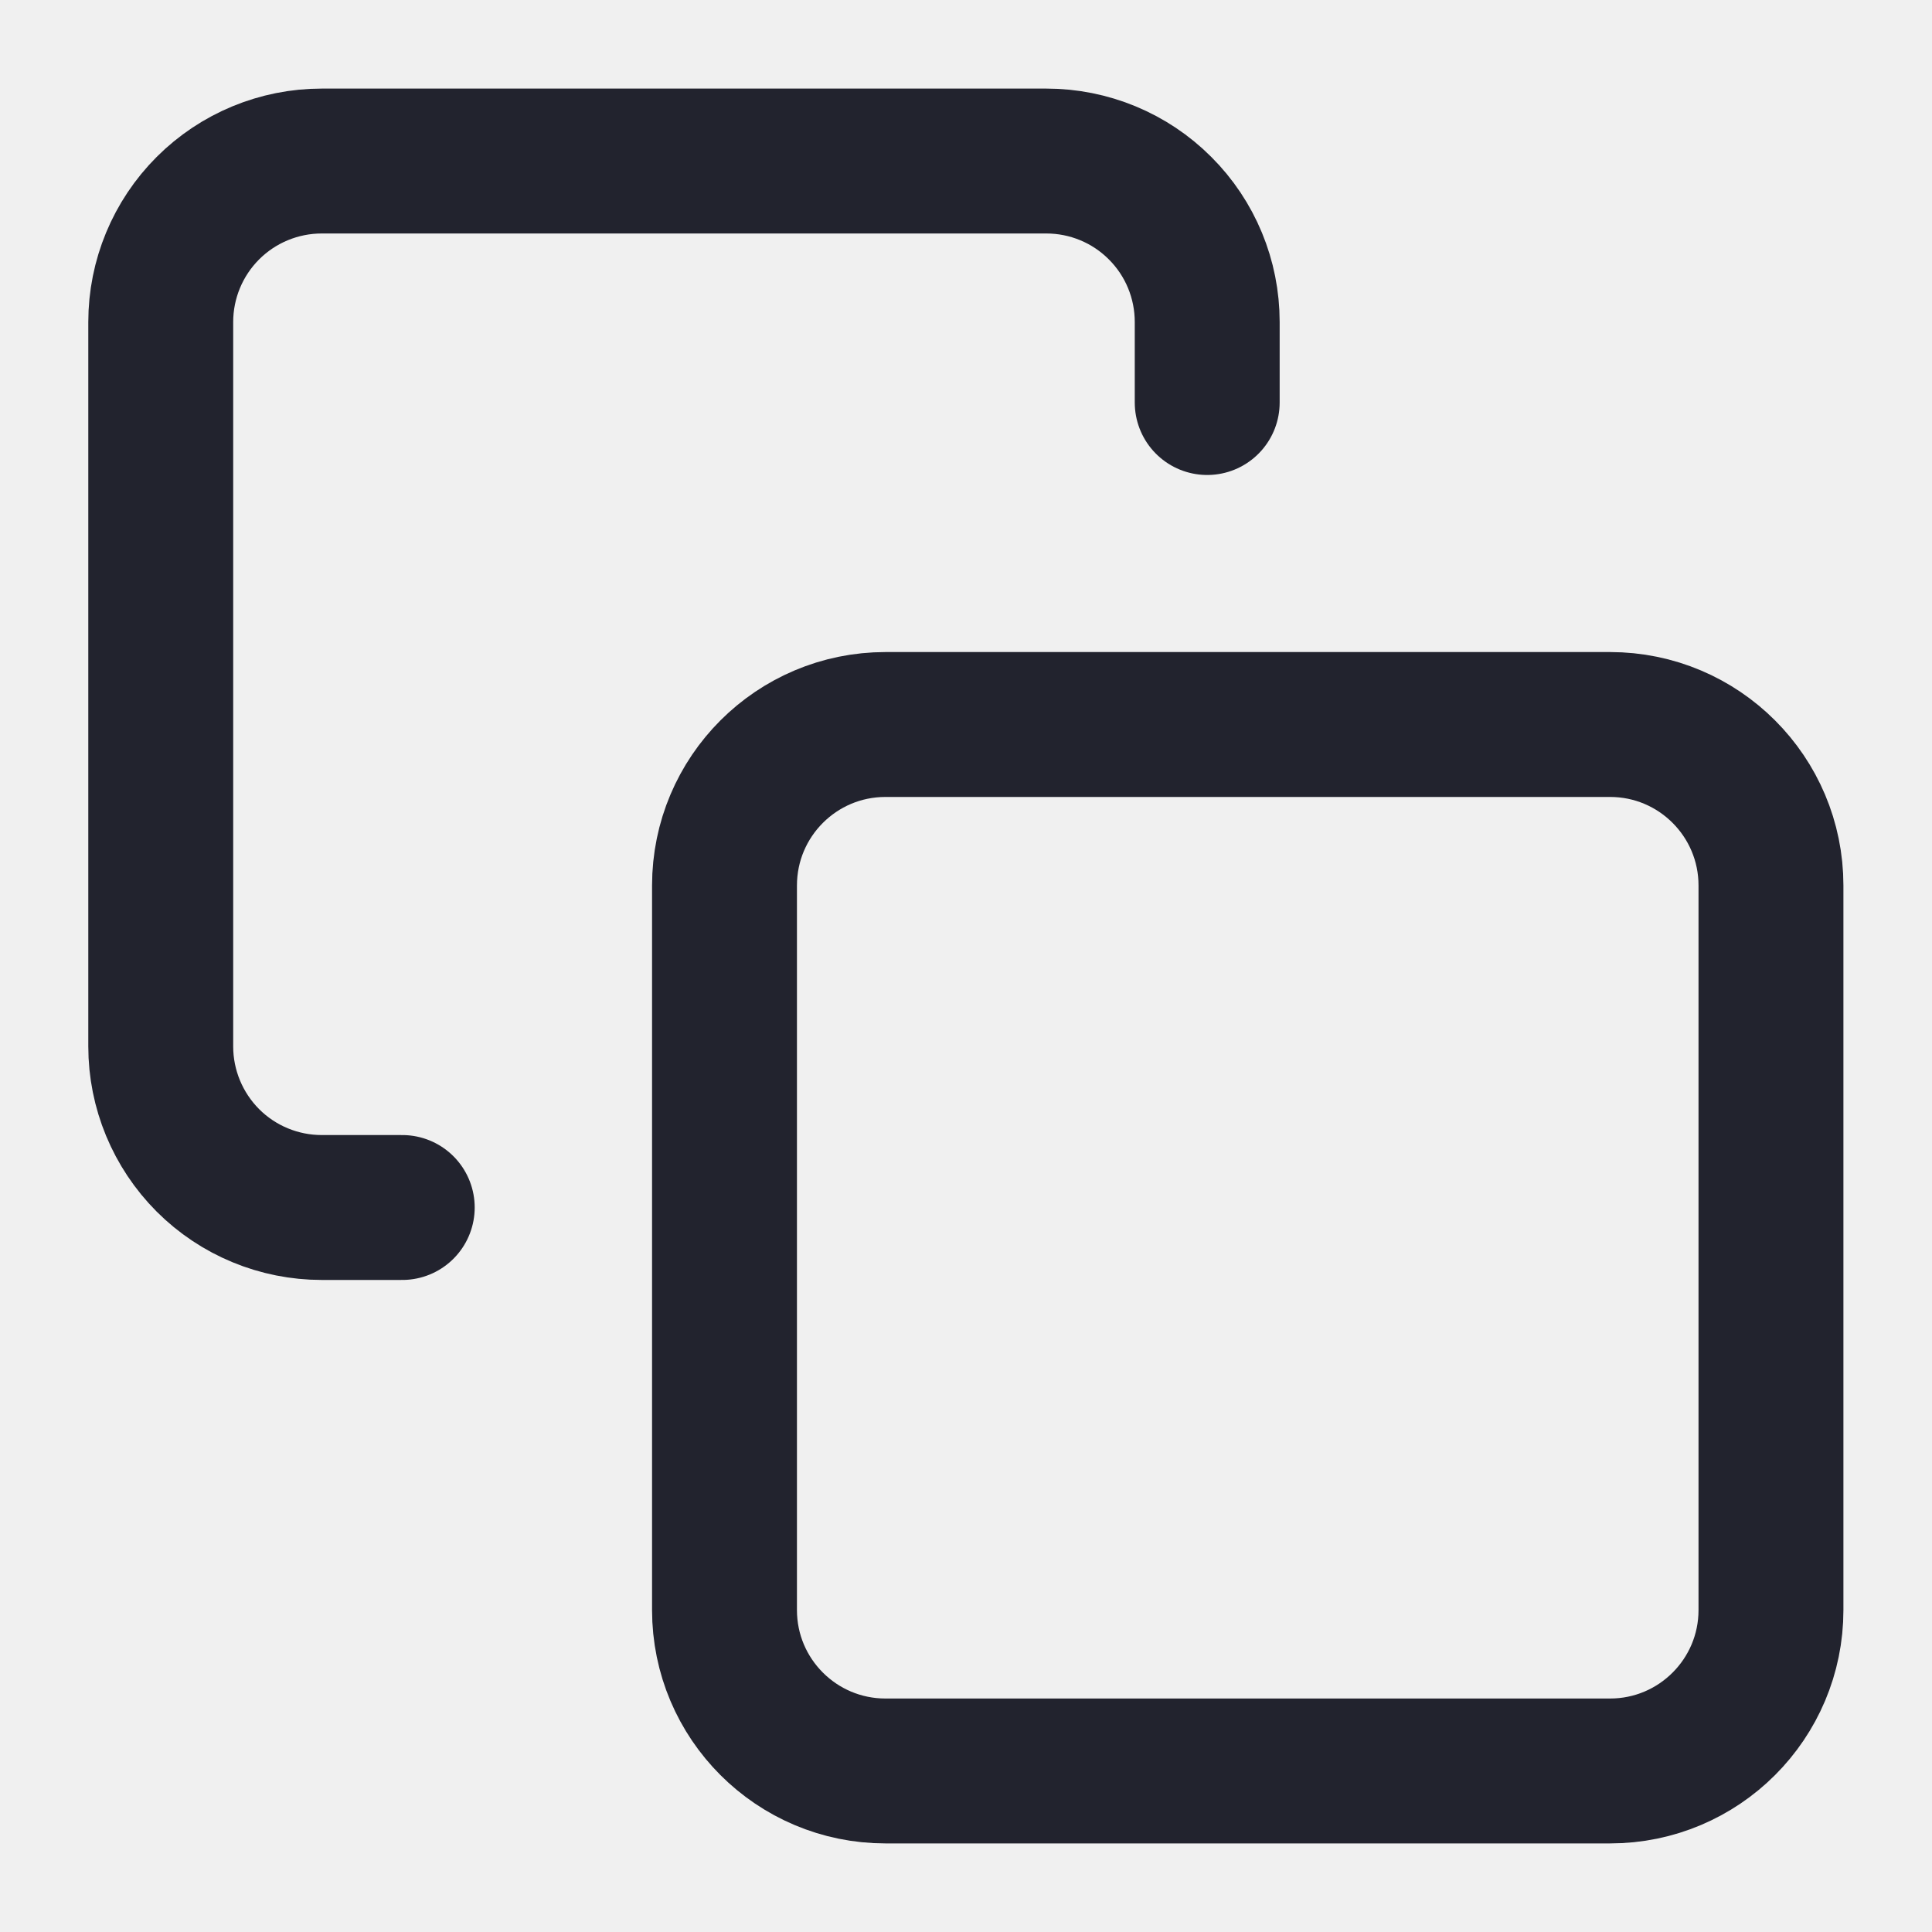
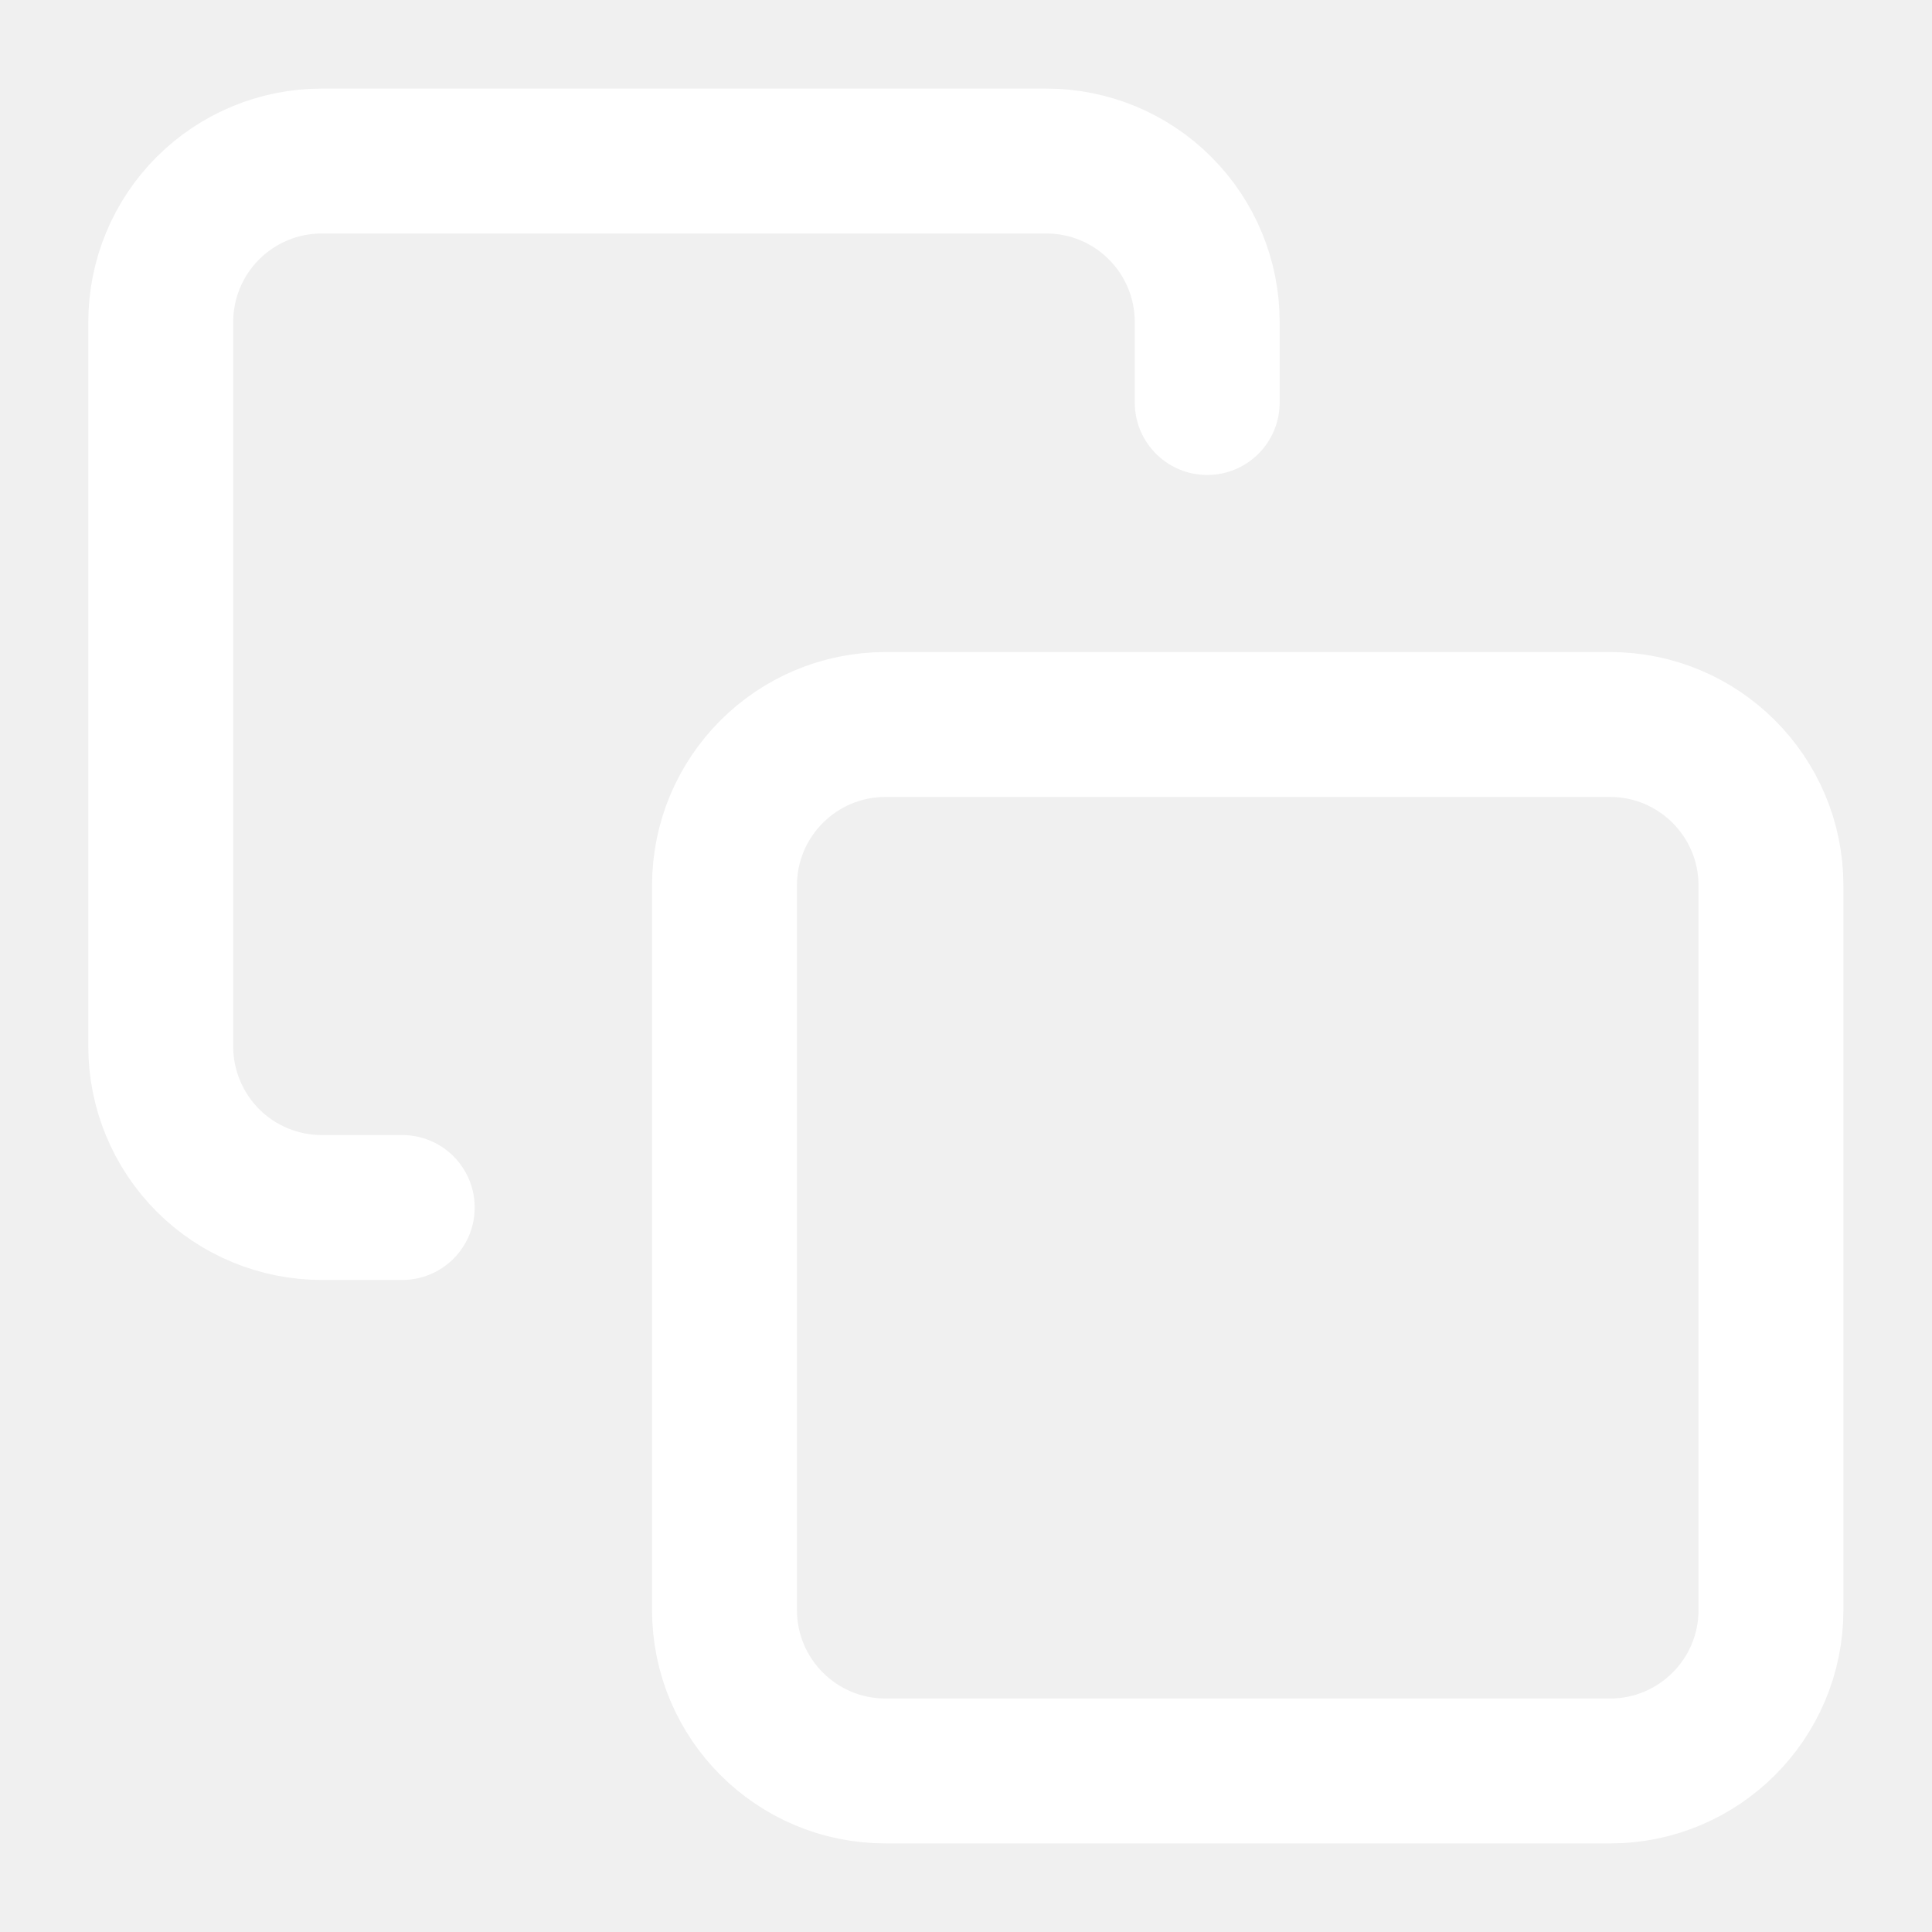
<svg xmlns="http://www.w3.org/2000/svg" width="20" height="20" viewBox="0 0 20 20" fill="none">
-   <path d="M16.667 7.5H9.167C8.246 7.5 7.5 8.246 7.5 9.167V16.667C7.5 17.587 8.246 18.333 9.167 18.333H16.667C17.587 18.333 18.333 17.587 18.333 16.667V9.167C18.333 8.246 17.587 7.5 16.667 7.5Z" stroke="#22232E" stroke-width="1.5" stroke-linecap="round" stroke-linejoin="round" />
-   <path d="M4.164 12.5H3.331C2.889 12.5 2.465 12.325 2.152 12.012C1.84 11.699 1.664 11.275 1.664 10.833V3.333C1.664 2.891 1.84 2.467 2.152 2.155C2.465 1.842 2.889 1.667 3.331 1.667H10.831C11.273 1.667 11.697 1.842 12.009 2.155C12.322 2.467 12.497 2.891 12.497 3.333V4.167" stroke="#22232E" stroke-width="1.5" stroke-linecap="round" stroke-linejoin="round" />
+   <path d="M16.667 7.5H9.167C8.246 7.5 7.5 8.246 7.5 9.167V16.667C7.5 17.587 8.246 18.333 9.167 18.333H16.667C17.587 18.333 18.333 17.587 18.333 16.667V9.167C18.333 8.246 17.587 7.5 16.667 7.5Z" stroke="#ffffff" stroke-width="1.5" stroke-linecap="round" stroke-linejoin="round" />
+   <path d="M4.164 12.5H3.331C2.889 12.5 2.465 12.325 2.152 12.012C1.84 11.699 1.664 11.275 1.664 10.833V3.333C1.664 2.891 1.84 2.467 2.152 2.155C2.465 1.842 2.889 1.667 3.331 1.667H10.831C11.273 1.667 11.697 1.842 12.009 2.155C12.322 2.467 12.497 2.891 12.497 3.333V4.167" stroke="#ffffff" stroke-width="1.5" stroke-linecap="round" stroke-linejoin="round" />
</svg>
